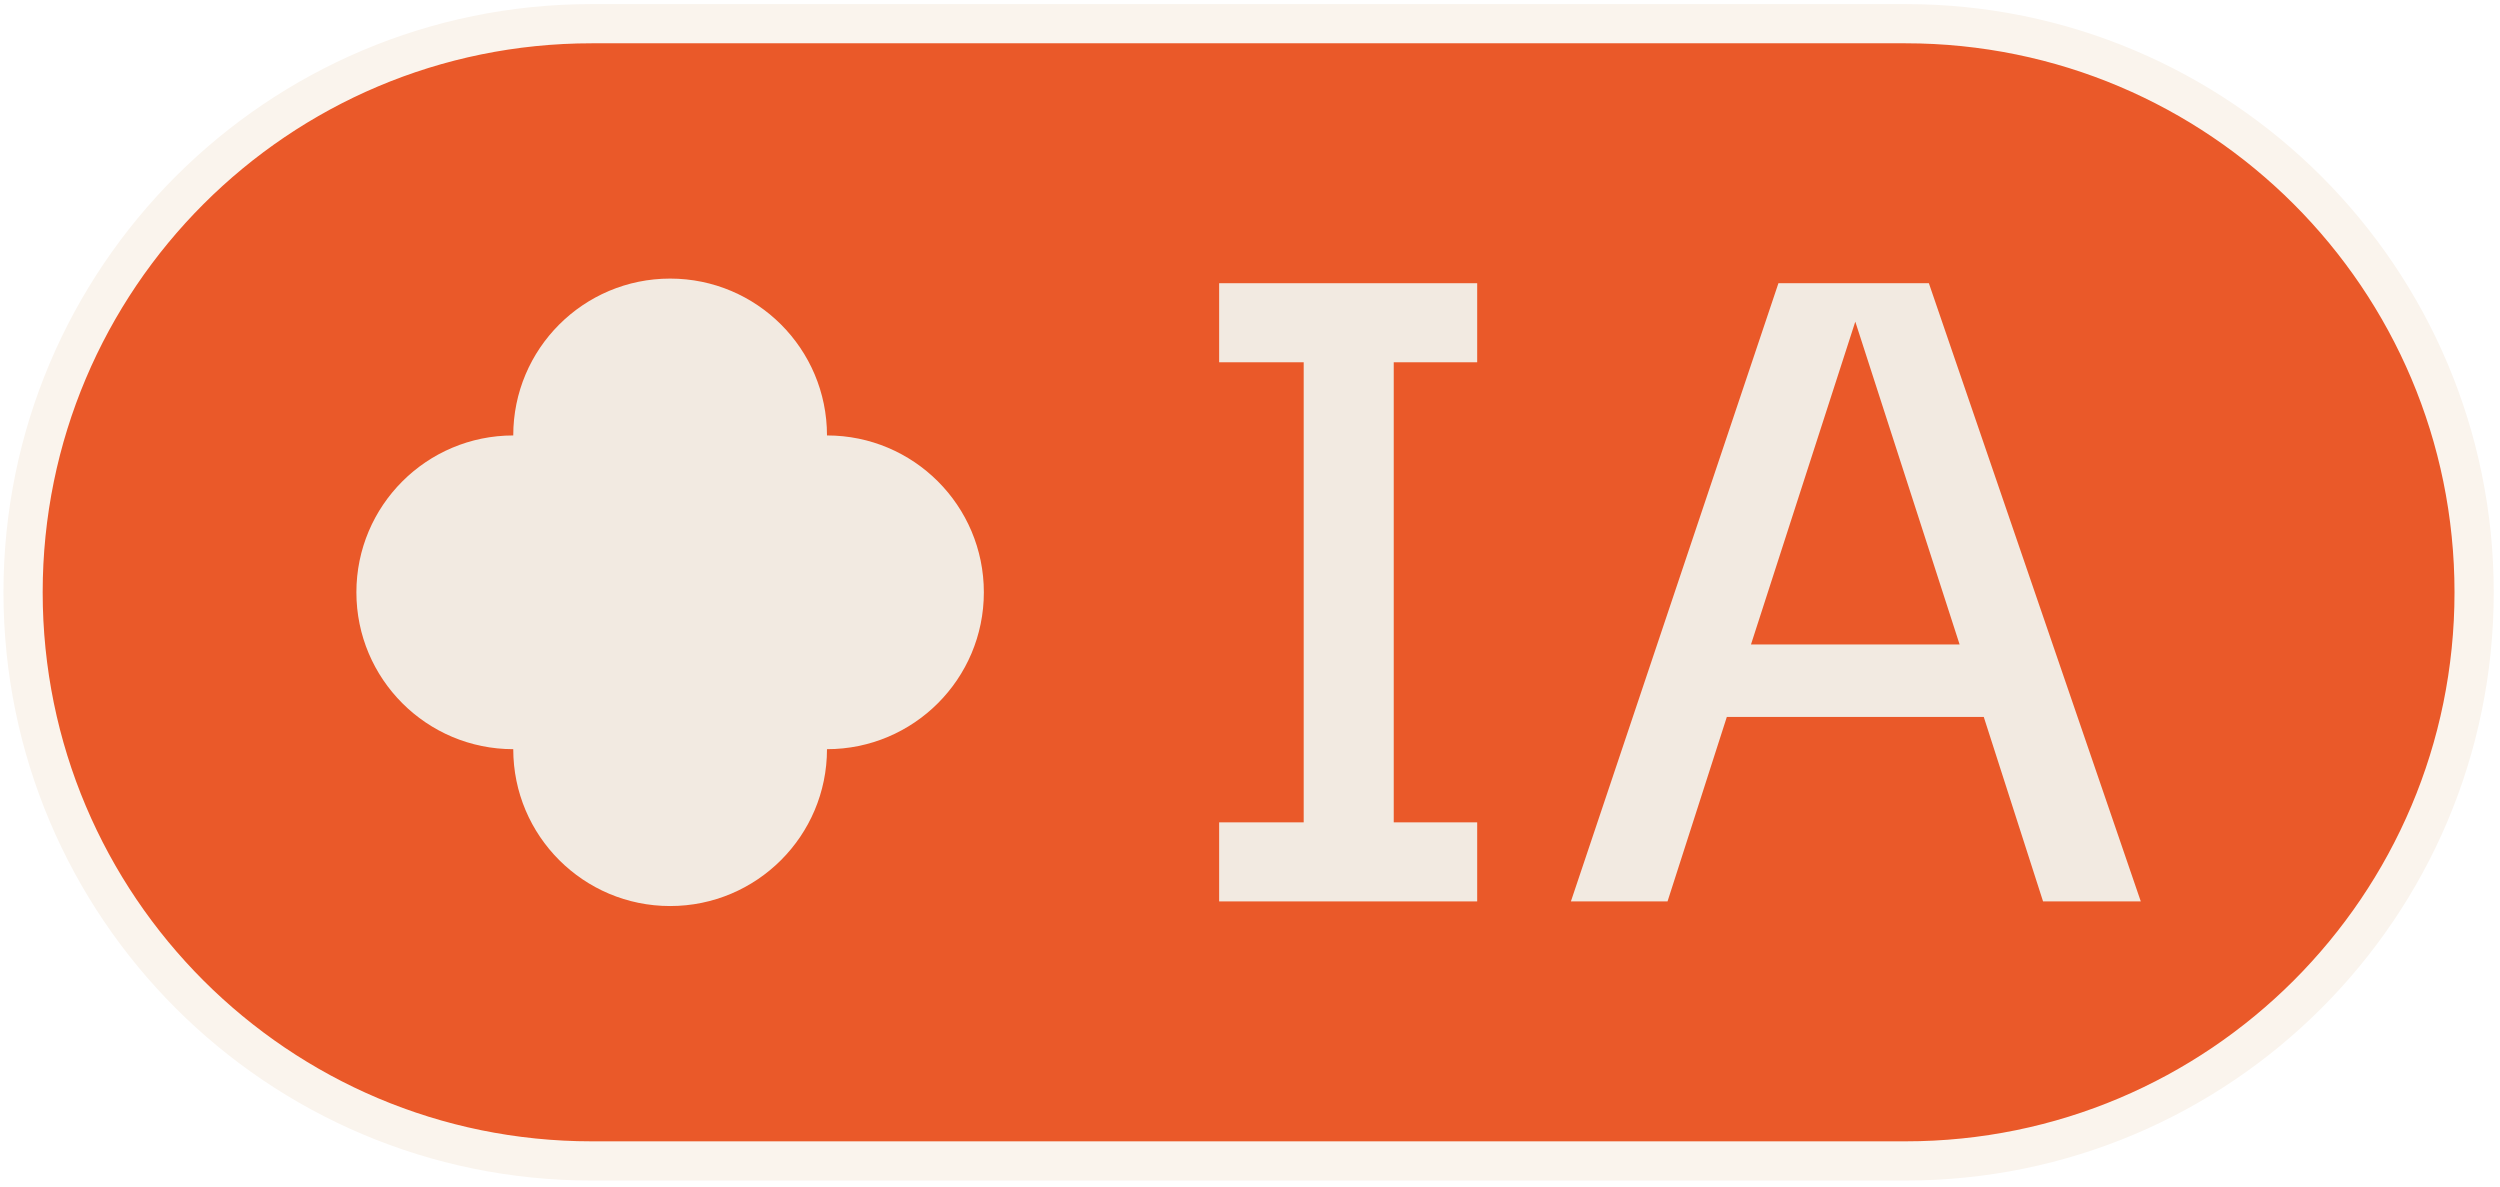
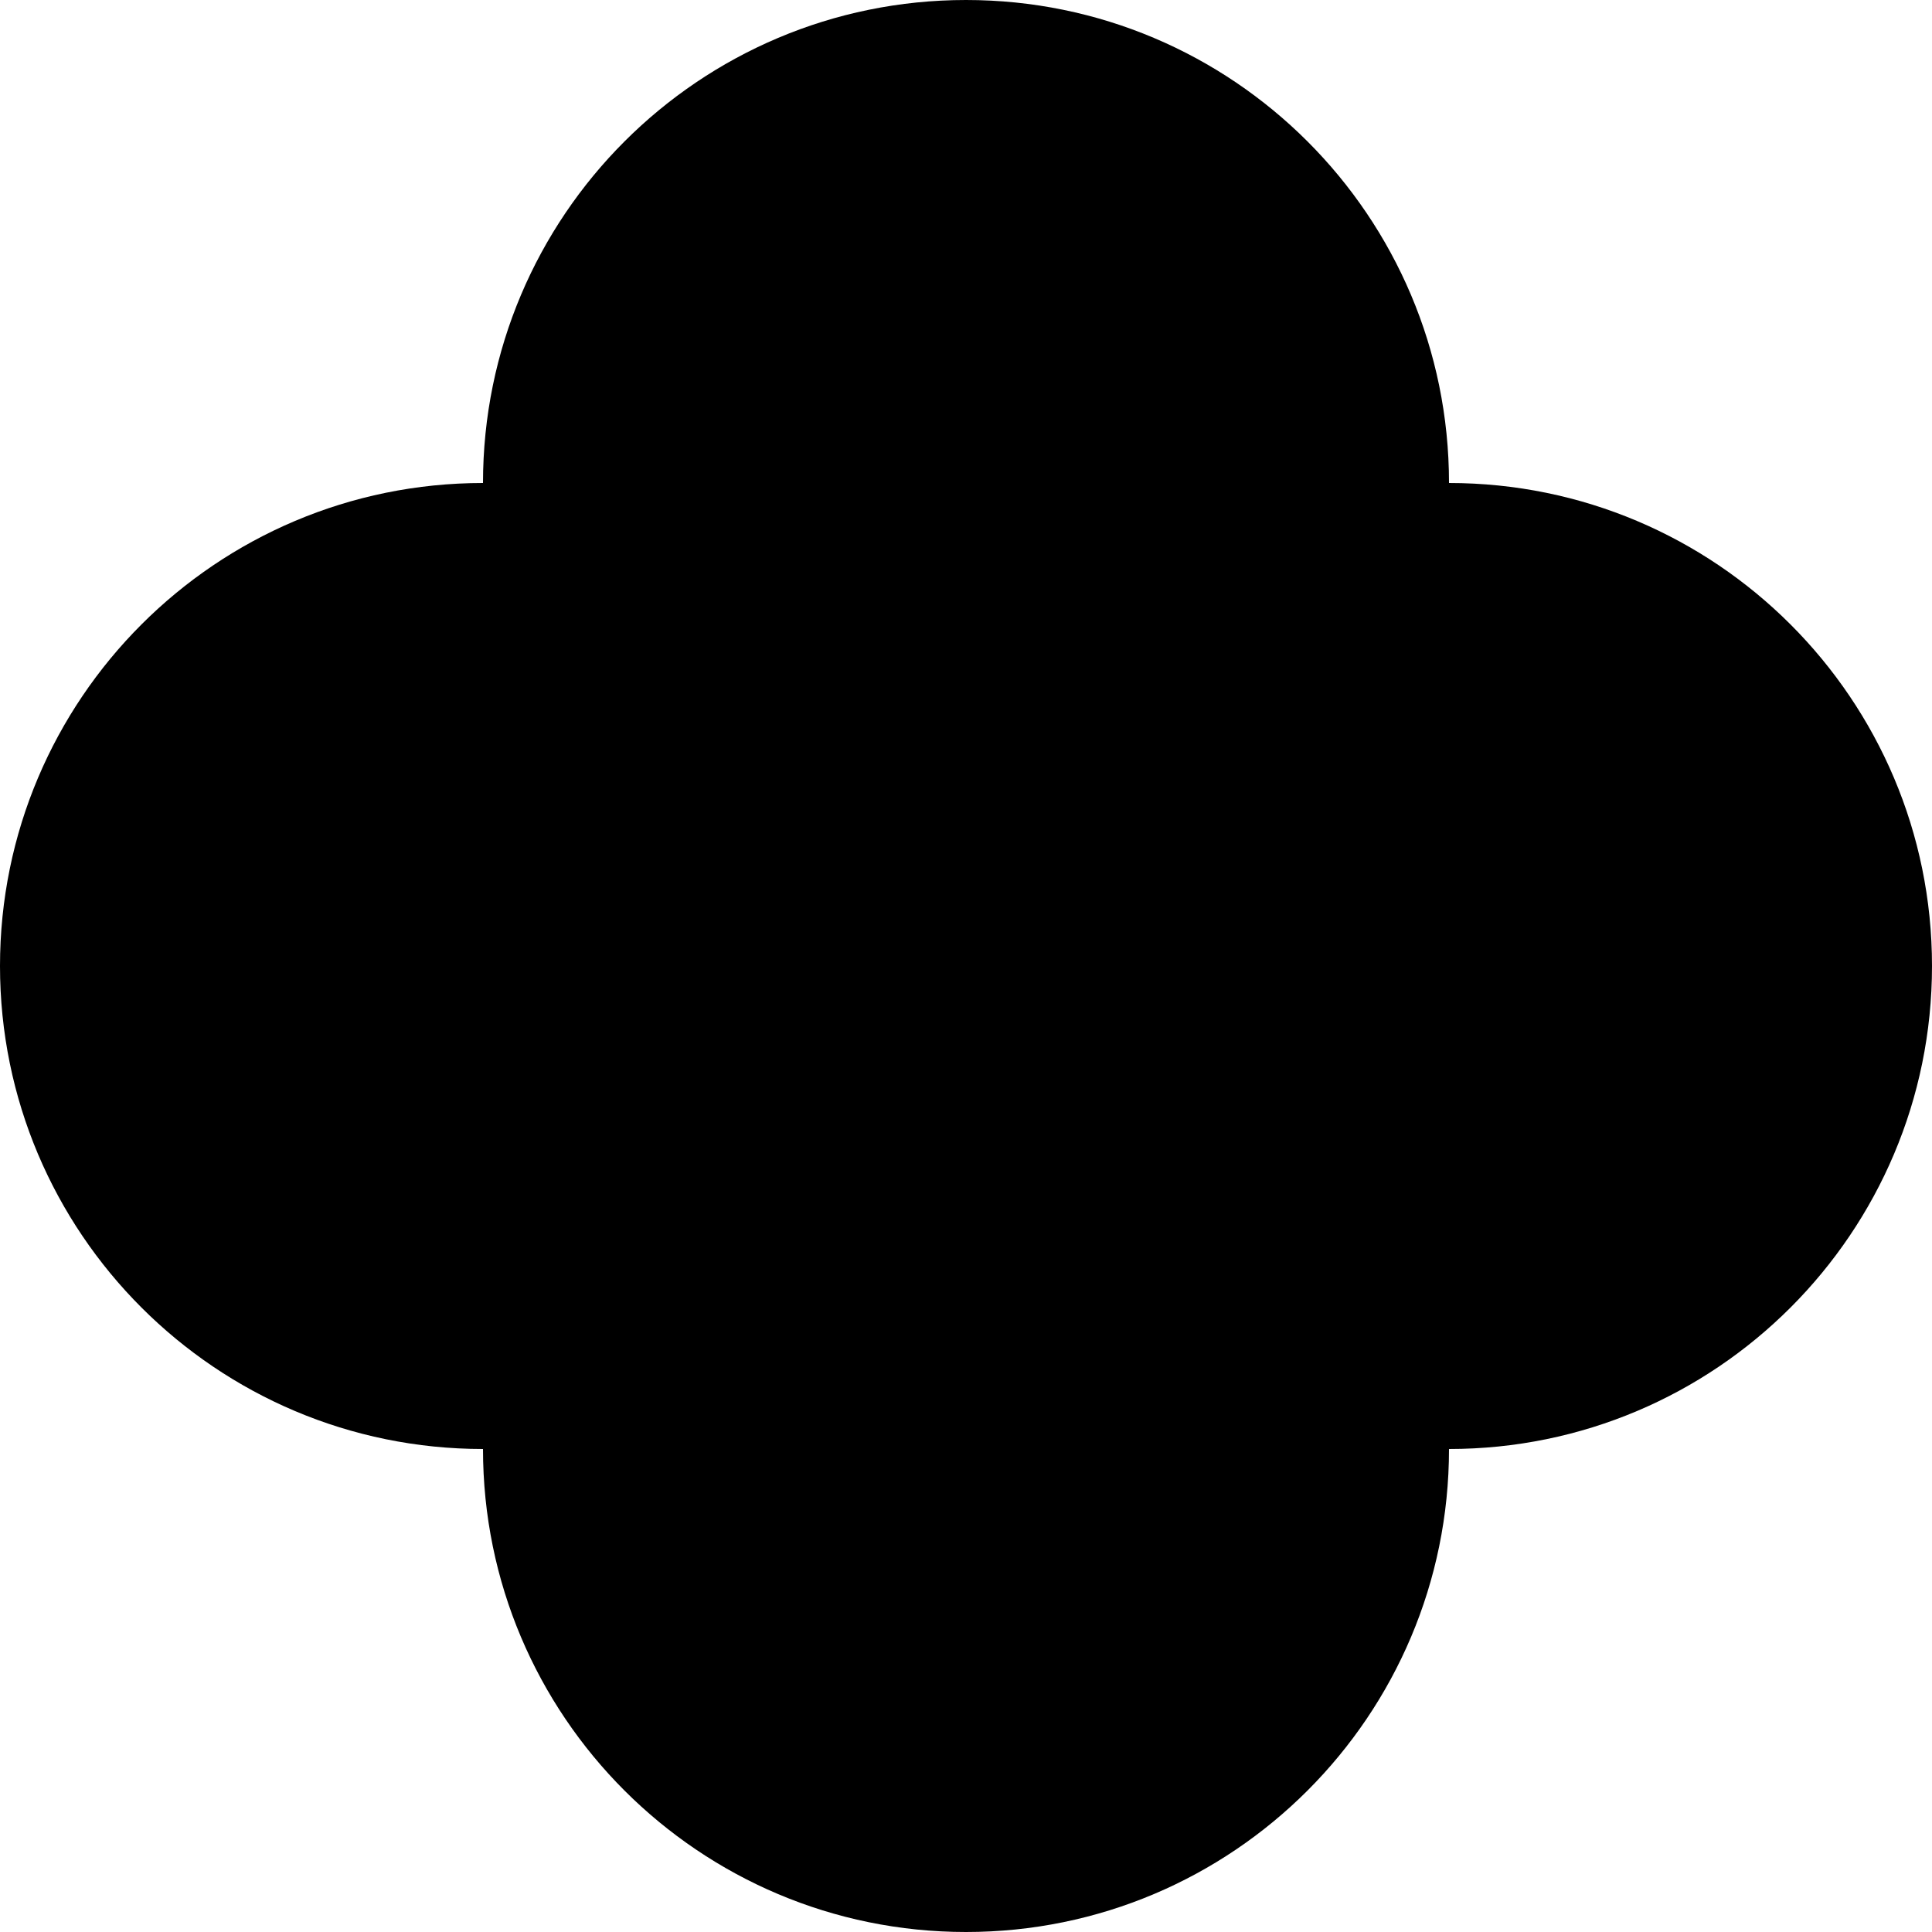
- <svg xmlns="http://www.w3.org/2000/svg" width="255" height="121" viewBox="0 0 255 121" fill="none">
-   <rect x="2.353" y="2.416" width="250.007" height="116" rx="58" fill="#EA5929" />
-   <path d="M84.353 44.416C93.189 44.416 100.353 51.579 100.353 60.416C100.353 69.252 93.189 76.416 84.353 76.416C84.353 85.252 77.189 92.416 68.353 92.416C59.516 92.416 52.352 85.252 52.352 76.416C43.516 76.416 36.352 69.252 36.352 60.416C36.352 51.579 43.516 44.416 52.352 44.416C52.352 35.579 59.516 28.416 68.353 28.416C77.189 28.416 84.353 35.579 84.353 44.416Z" fill="#F2EAE1" />
-   <path d="M150.673 83.88V91.944H124.353L124.353 83.88H132.977L132.977 36.952L124.353 36.952L124.353 28.888L150.673 28.888V36.952H142.161L142.161 83.88H150.673Z" fill="#F2EAE1" />
-   <path d="M160.232 91.944L181.4 28.888L196.744 28.888L218.36 91.944H208.392L202.344 73.128H176.136L170.088 91.944H160.232ZM189.24 32.808L178.6 65.736H199.88L189.24 32.808Z" fill="#F2EAE1" />
-   <rect x="2.353" y="2.416" width="250.007" height="116" rx="58" stroke="#FAF4ED" stroke-width="4" />
+ <svg xmlns="http://www.w3.org/2000/svg" viewBox="0 0 420 420" fill="none">
+   <path d="M315 105C372.99 105 420 152.01 420 210C420 267.99 372.99 315 315 315C315 372.99 267.99 420 210 420C152.01 420 105 372.99 105 315C47.01 315 0 267.99 0 210C0 152.01 47.01 105 105 105C105 47.01 152.01 0 210 0C267.99 0 315 47.01 315 105Z" fill="currentColor" />
</svg>
